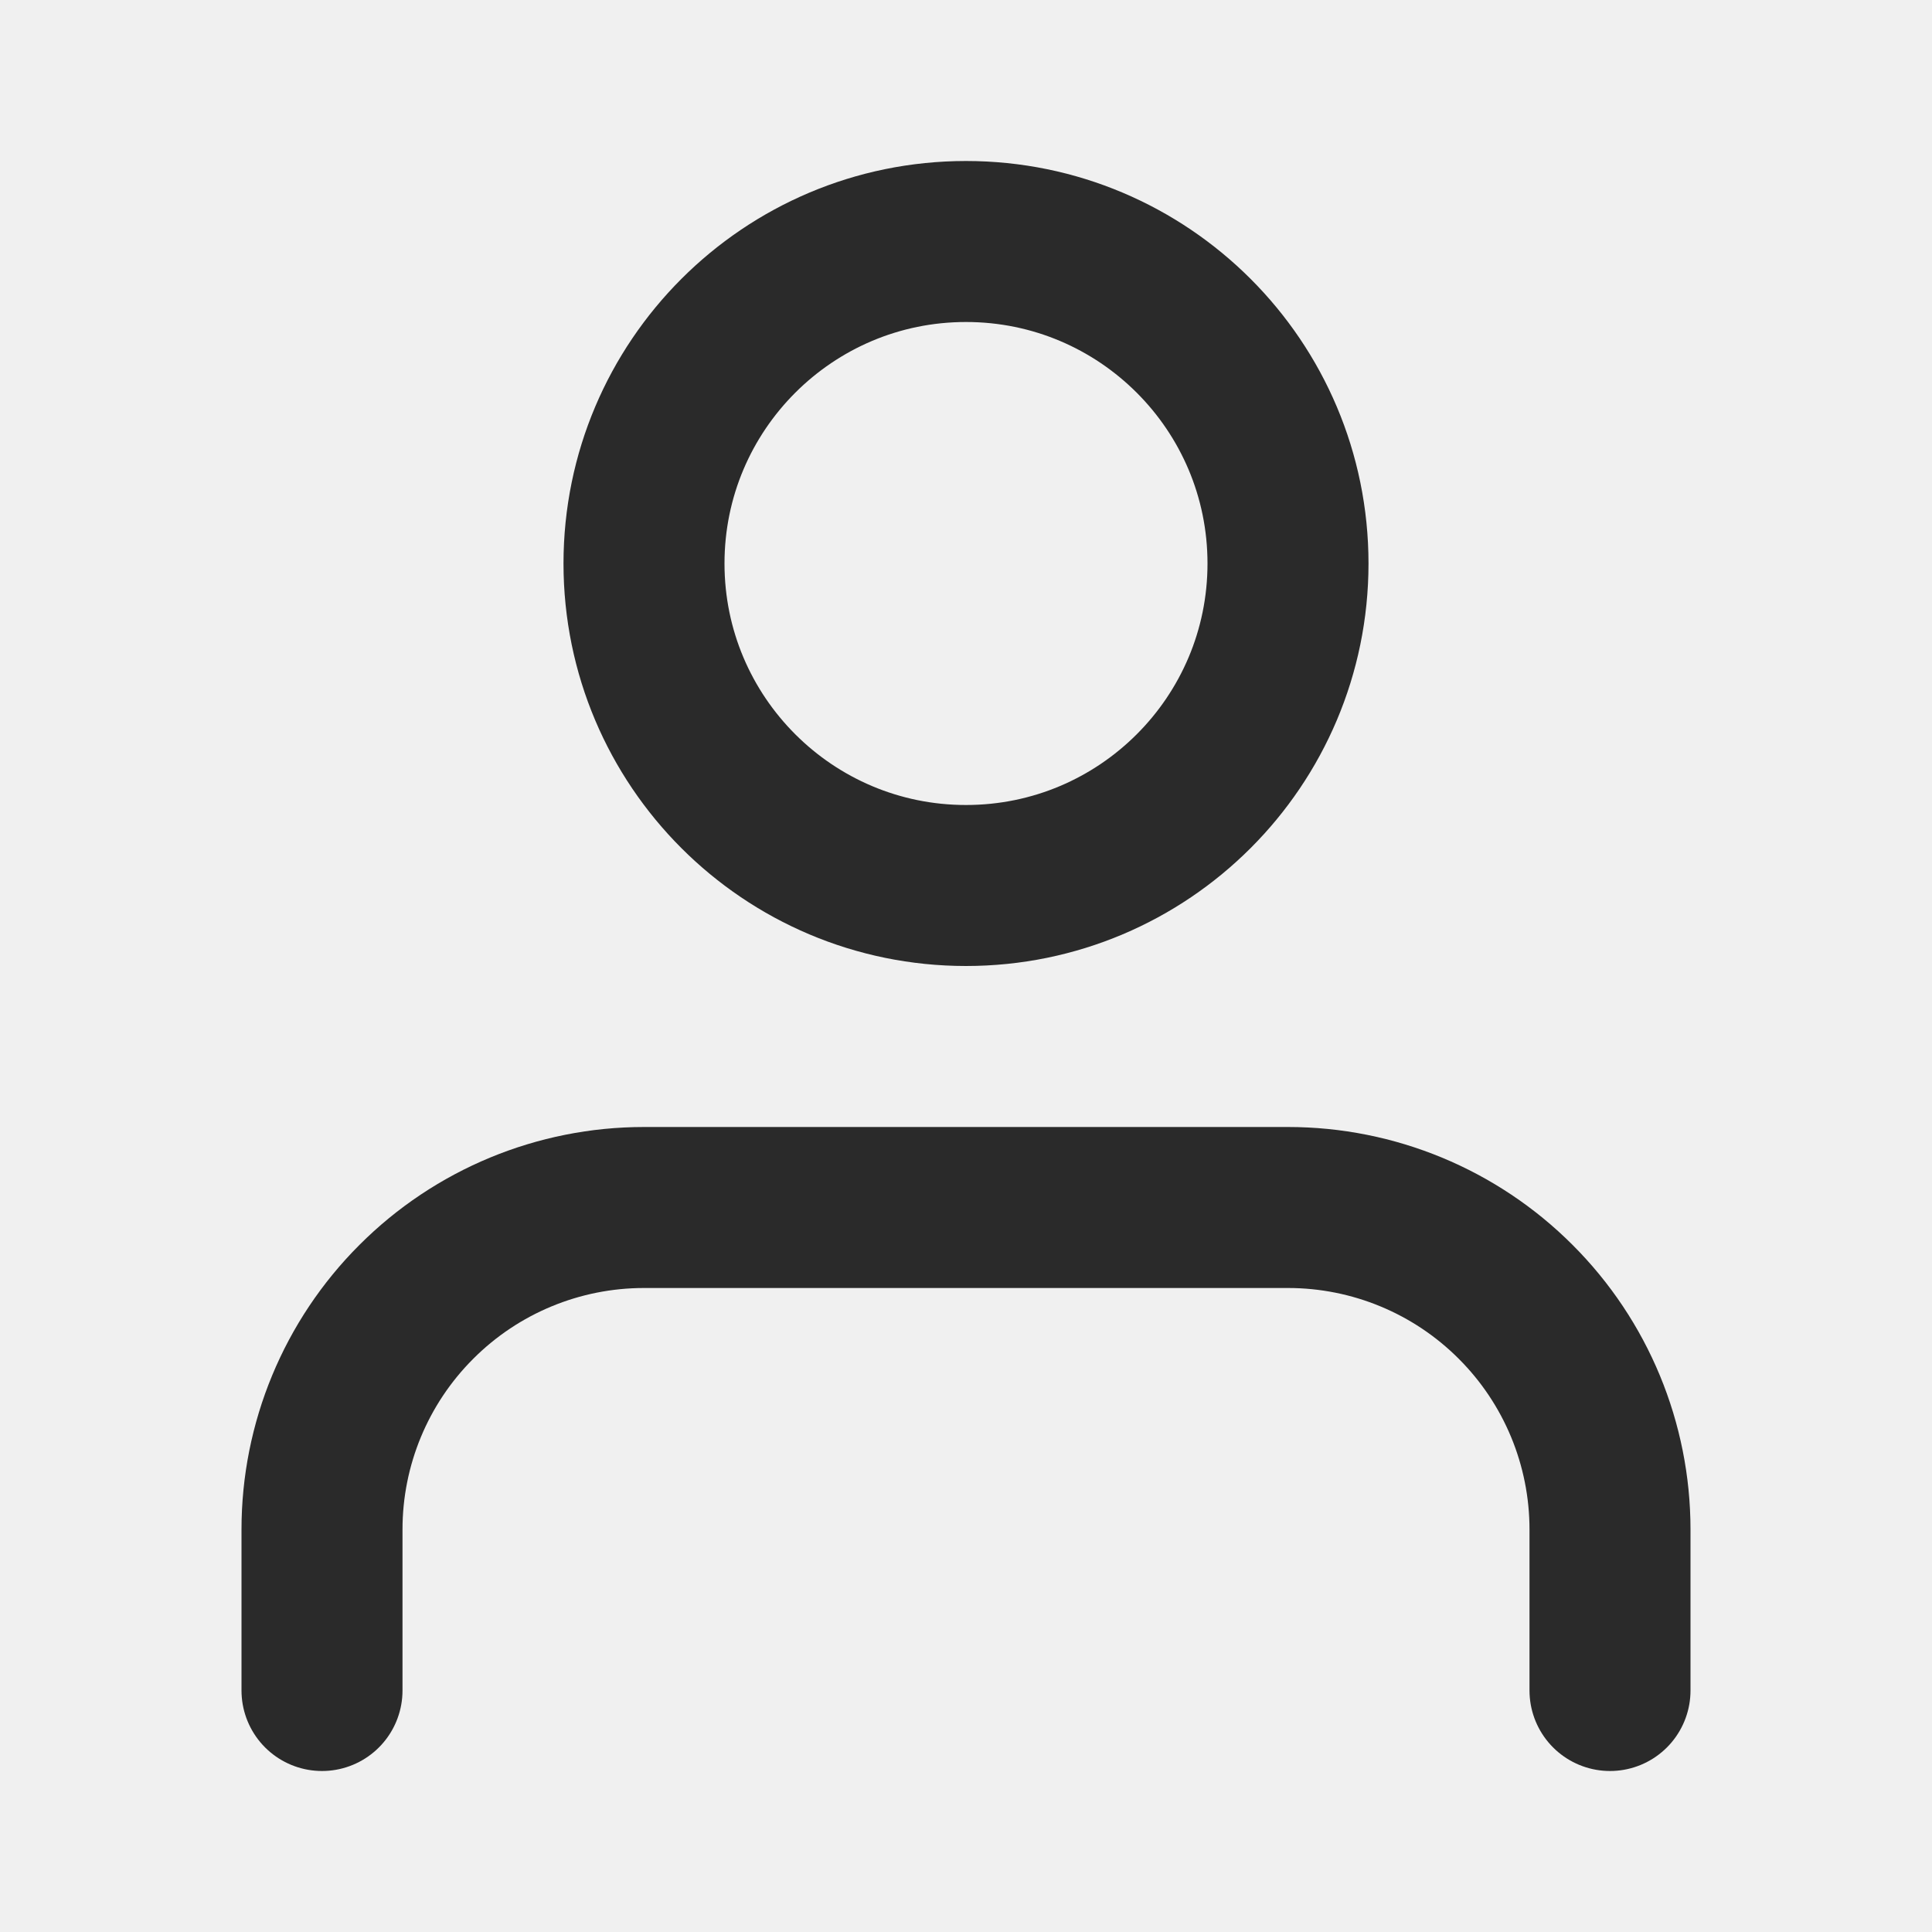
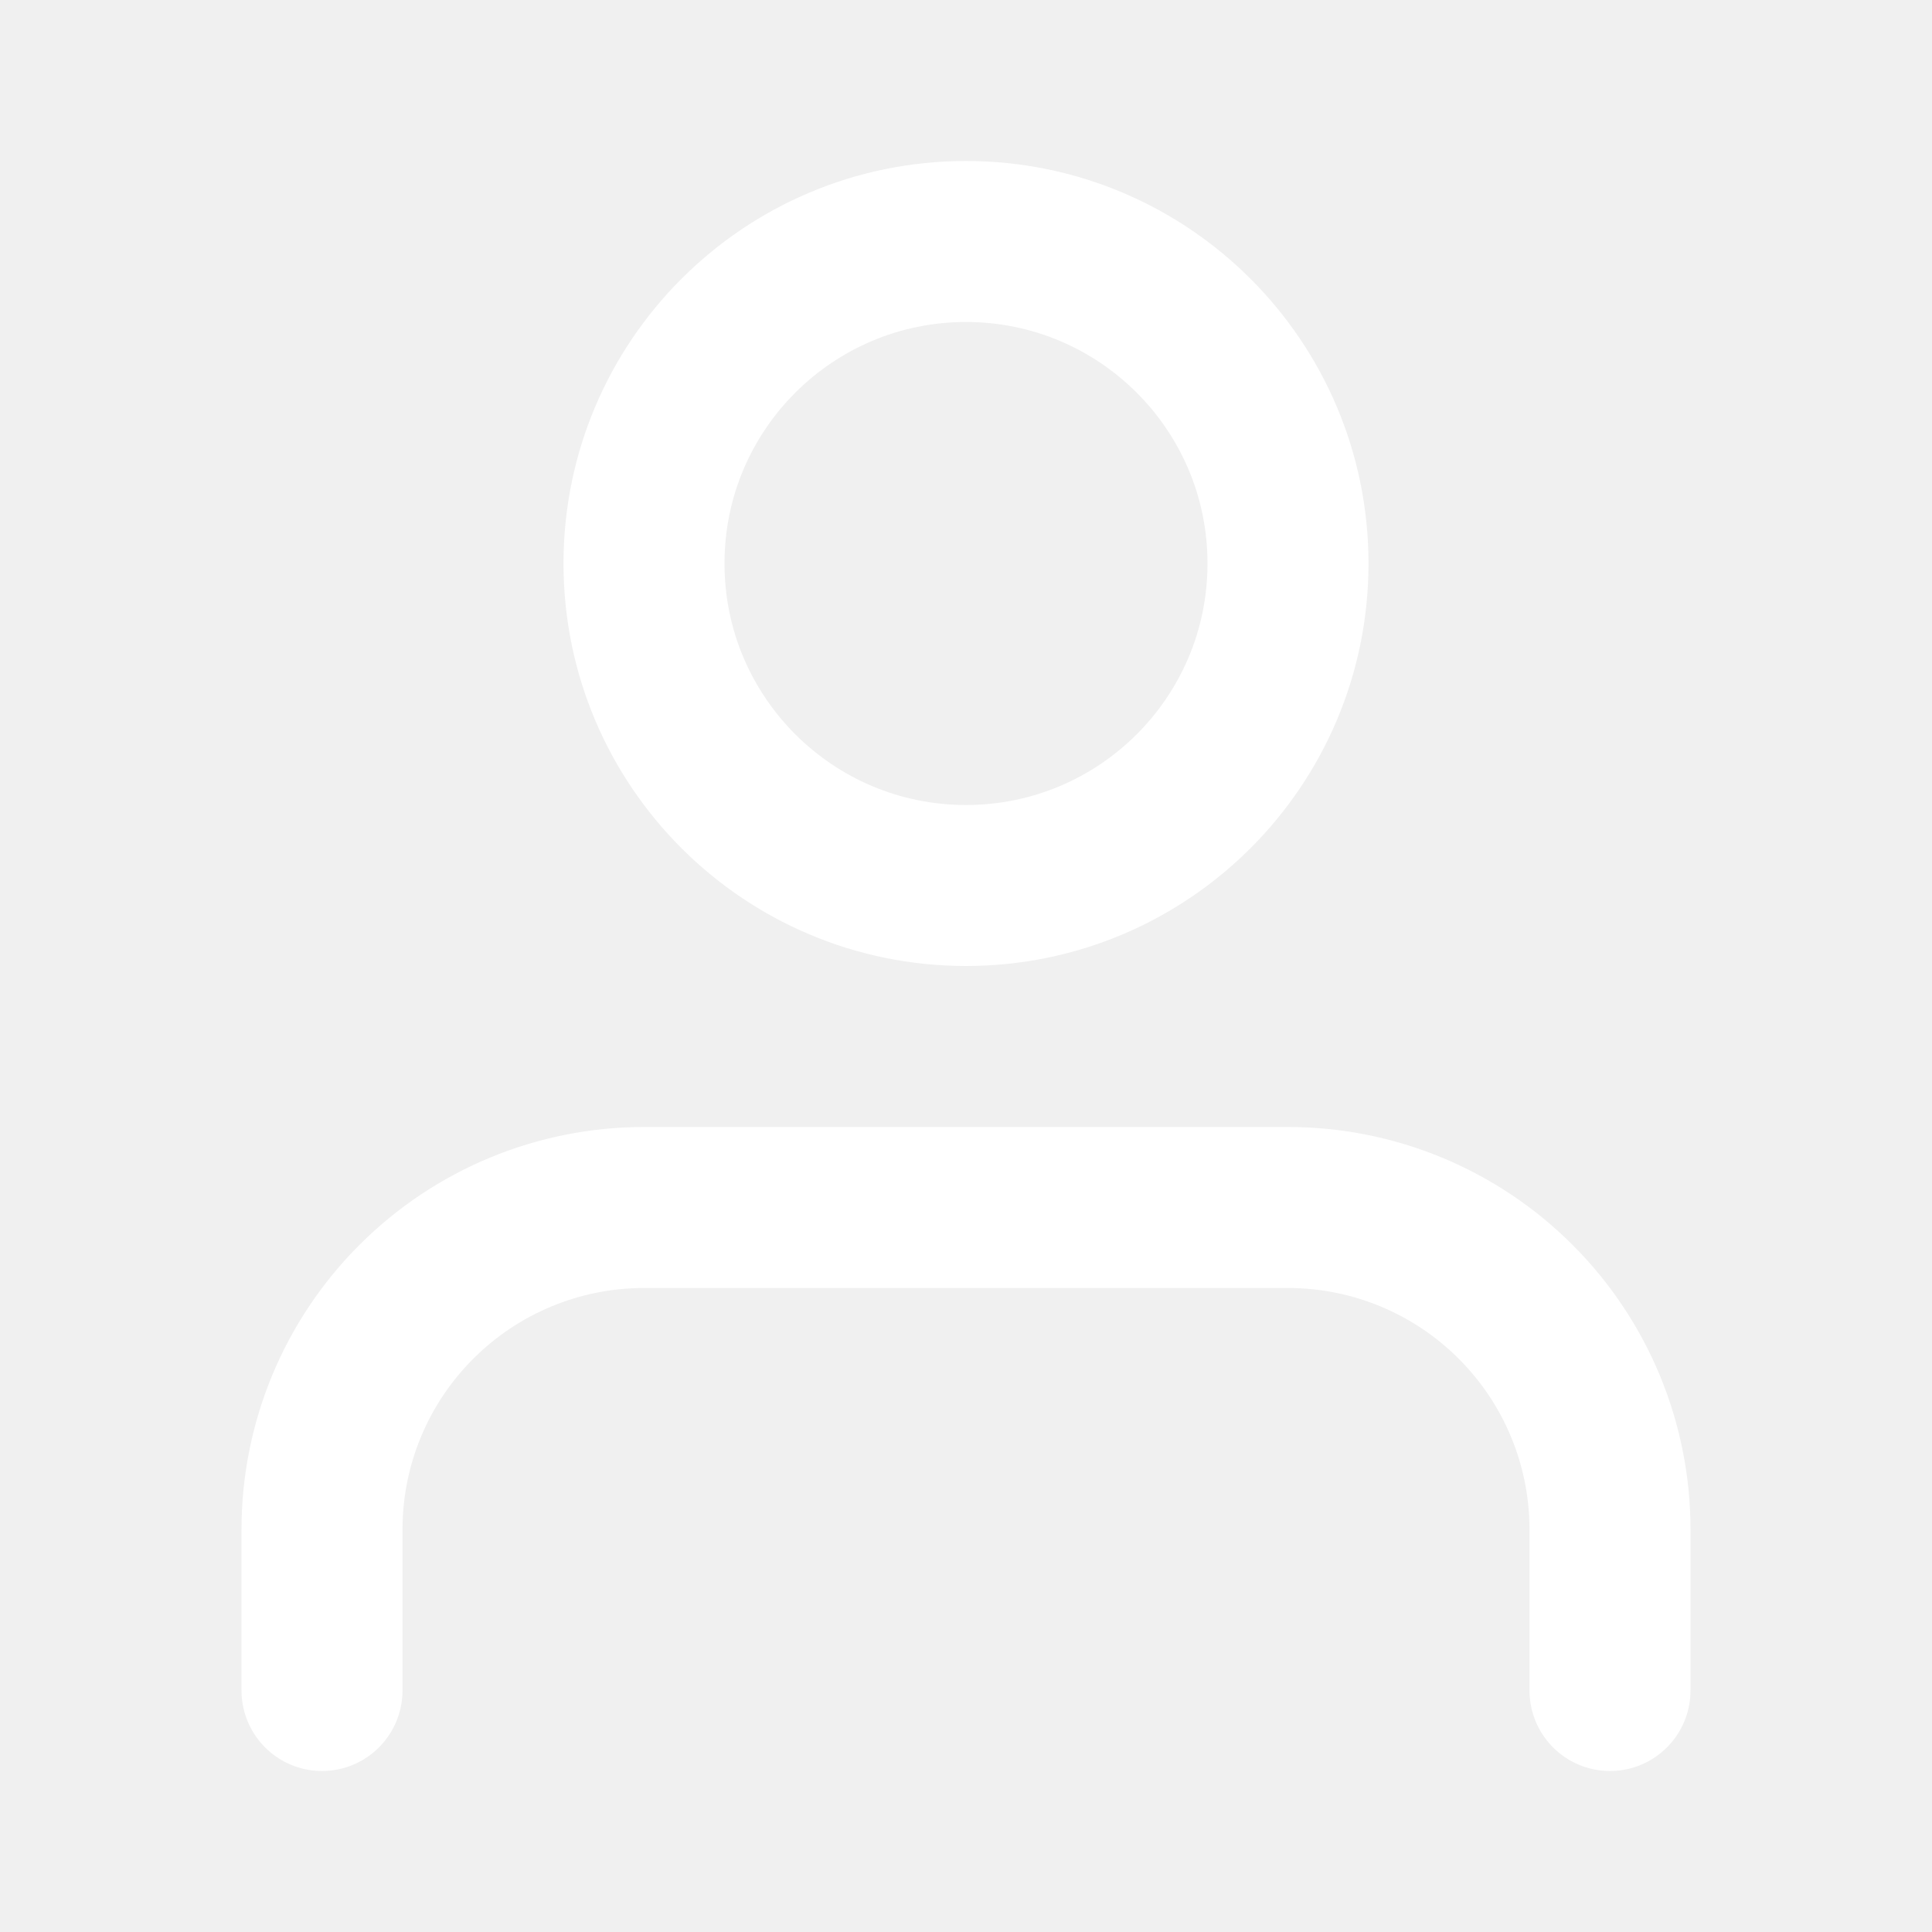
<svg xmlns="http://www.w3.org/2000/svg" width="24" height="24" viewBox="0 0 24 24" fill="none">
-   <path d="M20 21V19C20 17.939 19.579 16.922 18.828 16.172C18.078 15.421 17.061 15 16 15H8C6.939 15 5.922 15.421 5.172 16.172C4.421 16.922 4 17.939 4 19V21" stroke="#2A2A2A" stroke-width="2" stroke-linecap="round" stroke-linejoin="round" />
-   <path d="M12 11C14.209 11 16 9.209 16 7C16 4.791 14.209 3 12 3C9.791 3 8 4.791 8 7C8 9.209 9.791 11 12 11Z" stroke="#2A2A2A" stroke-width="2" stroke-linecap="round" stroke-linejoin="round" />
+   <path d="M20 21V19C20 17.939 19.579 16.922 18.828 16.172C18.078 15.421 17.061 15 16 15H8C6.939 15 5.922 15.421 5.172 16.172C4.421 16.922 4 17.939 4 19V21" stroke="#ffffff" stroke-width="2" stroke-linecap="round" stroke-linejoin="round" />
+   <path d="M12 11C14.209 11 16 9.209 16 7C16 4.791 14.209 3 12 3C9.791 3 8 4.791 8 7C8 9.209 9.791 11 12 11Z" stroke="#ffffff" stroke-width="2" stroke-linecap="round" stroke-linejoin="round" />
</svg>
